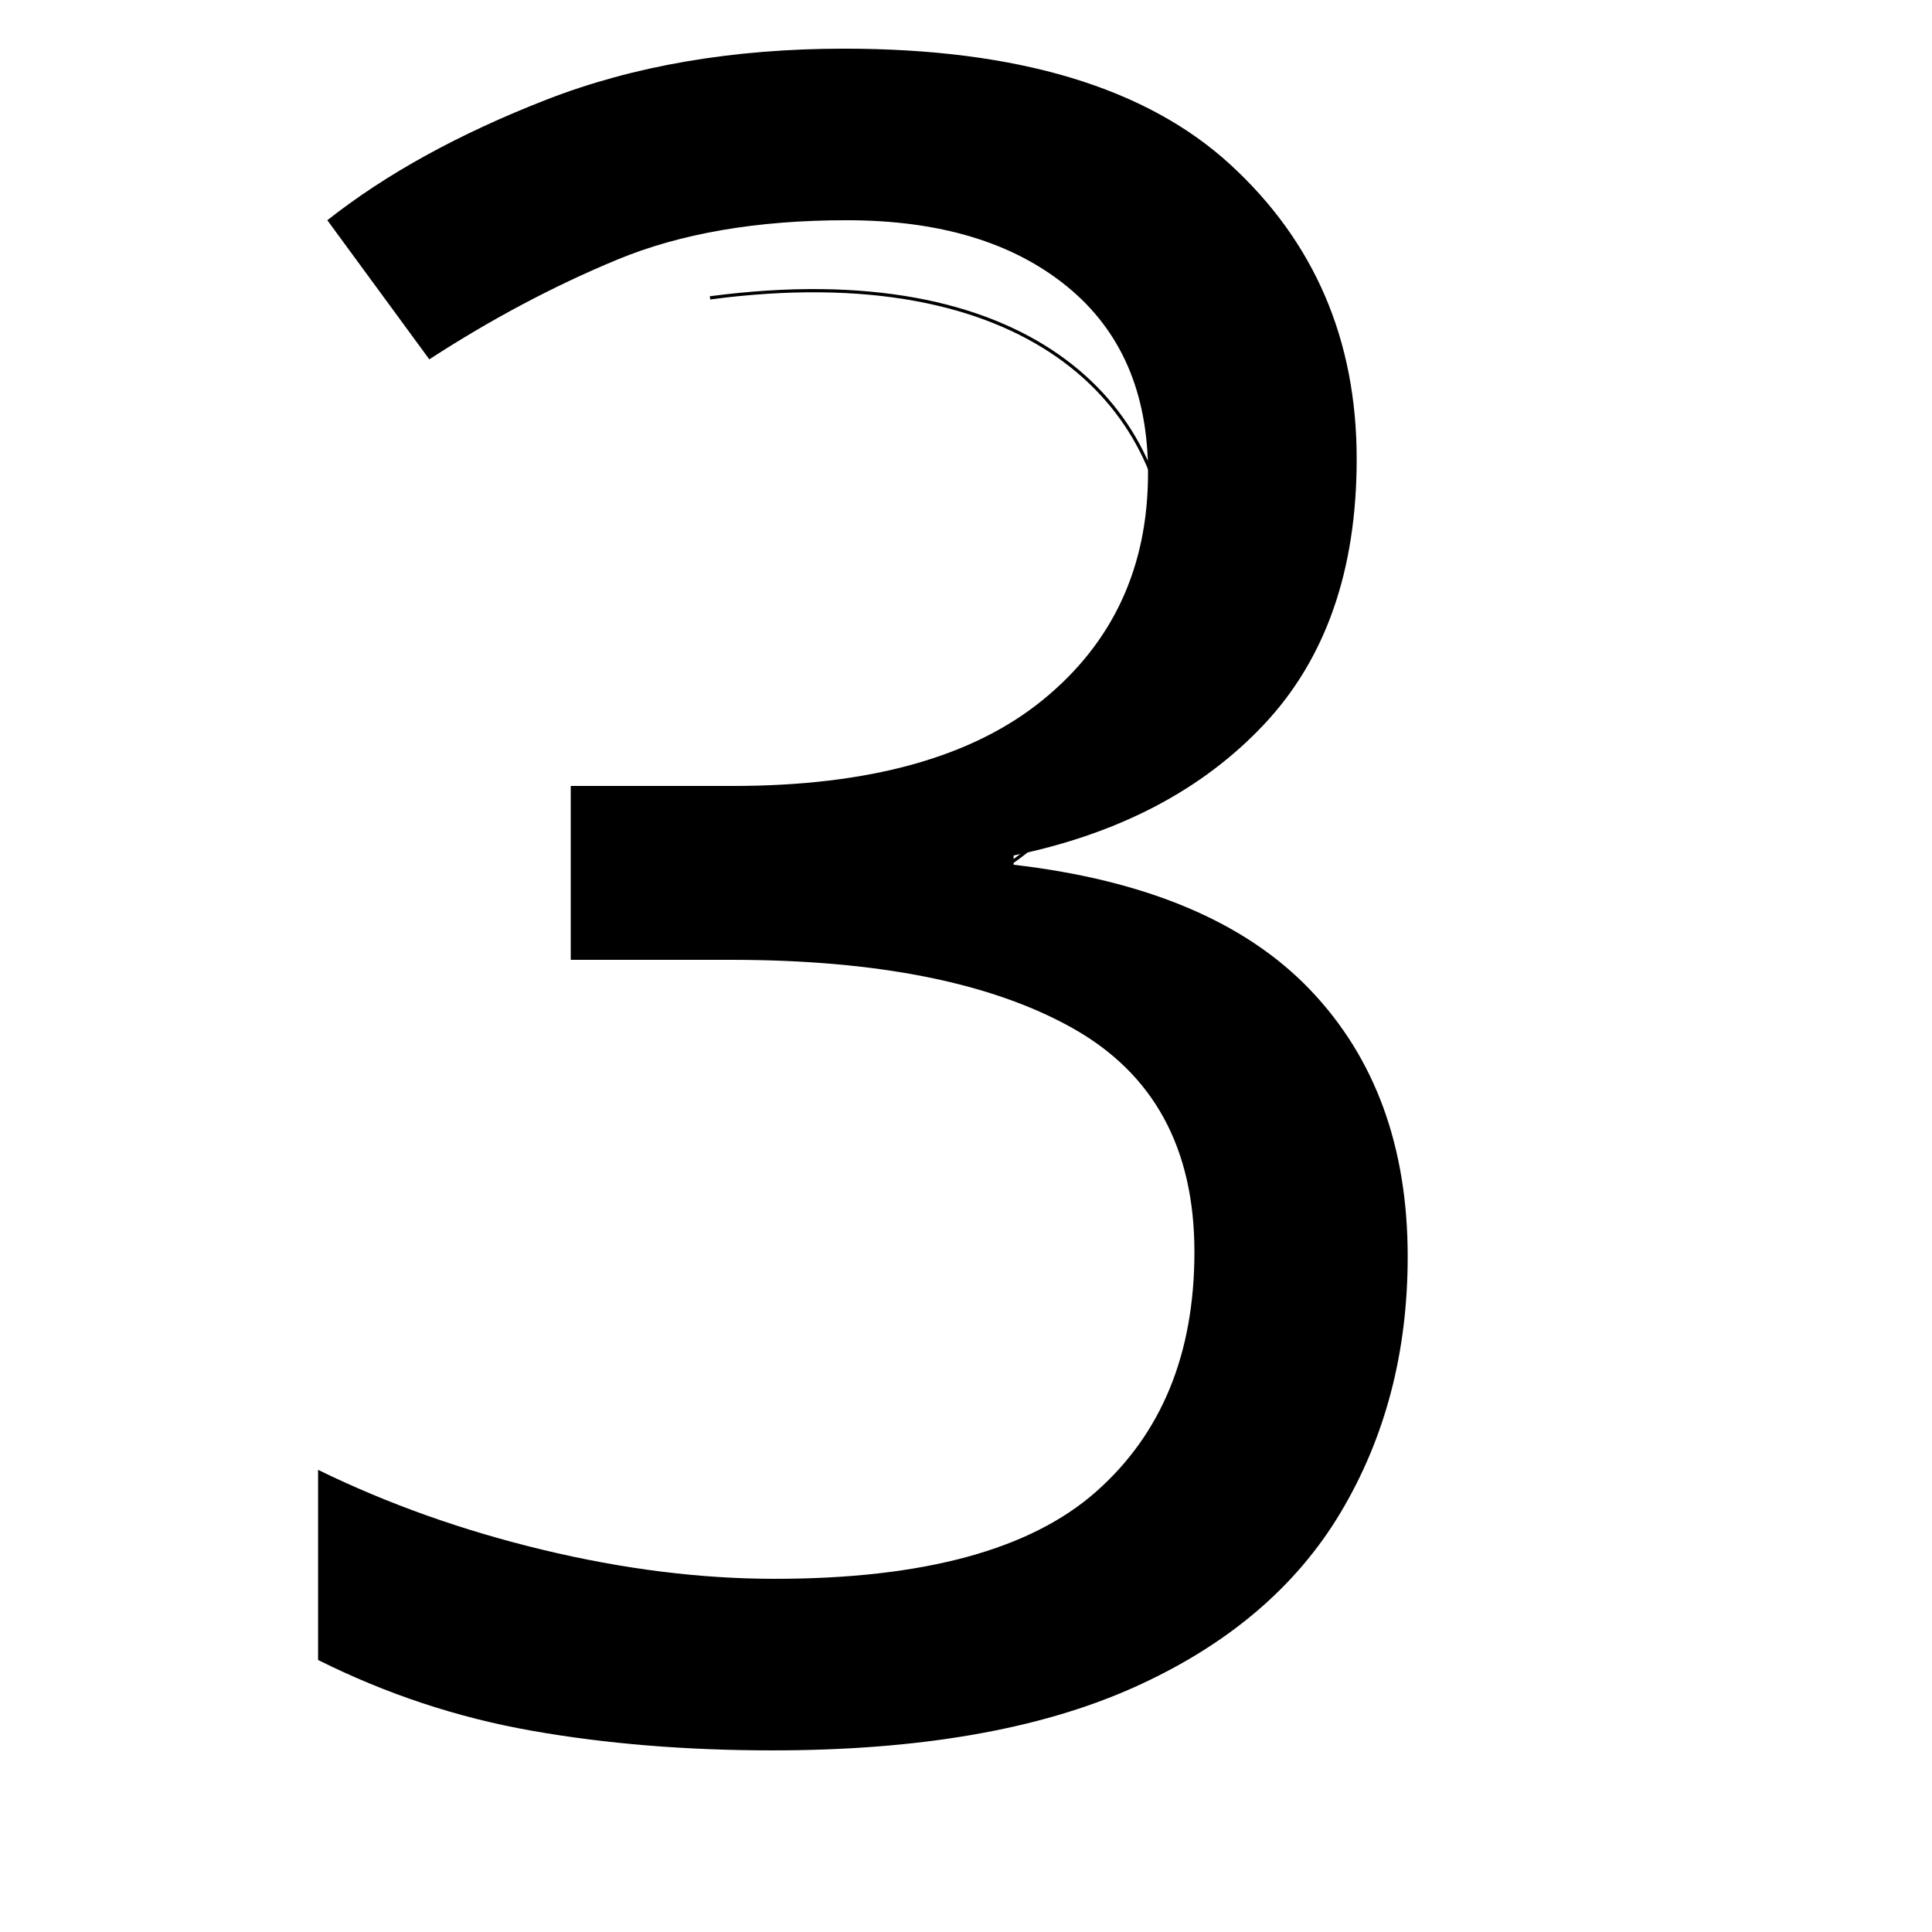
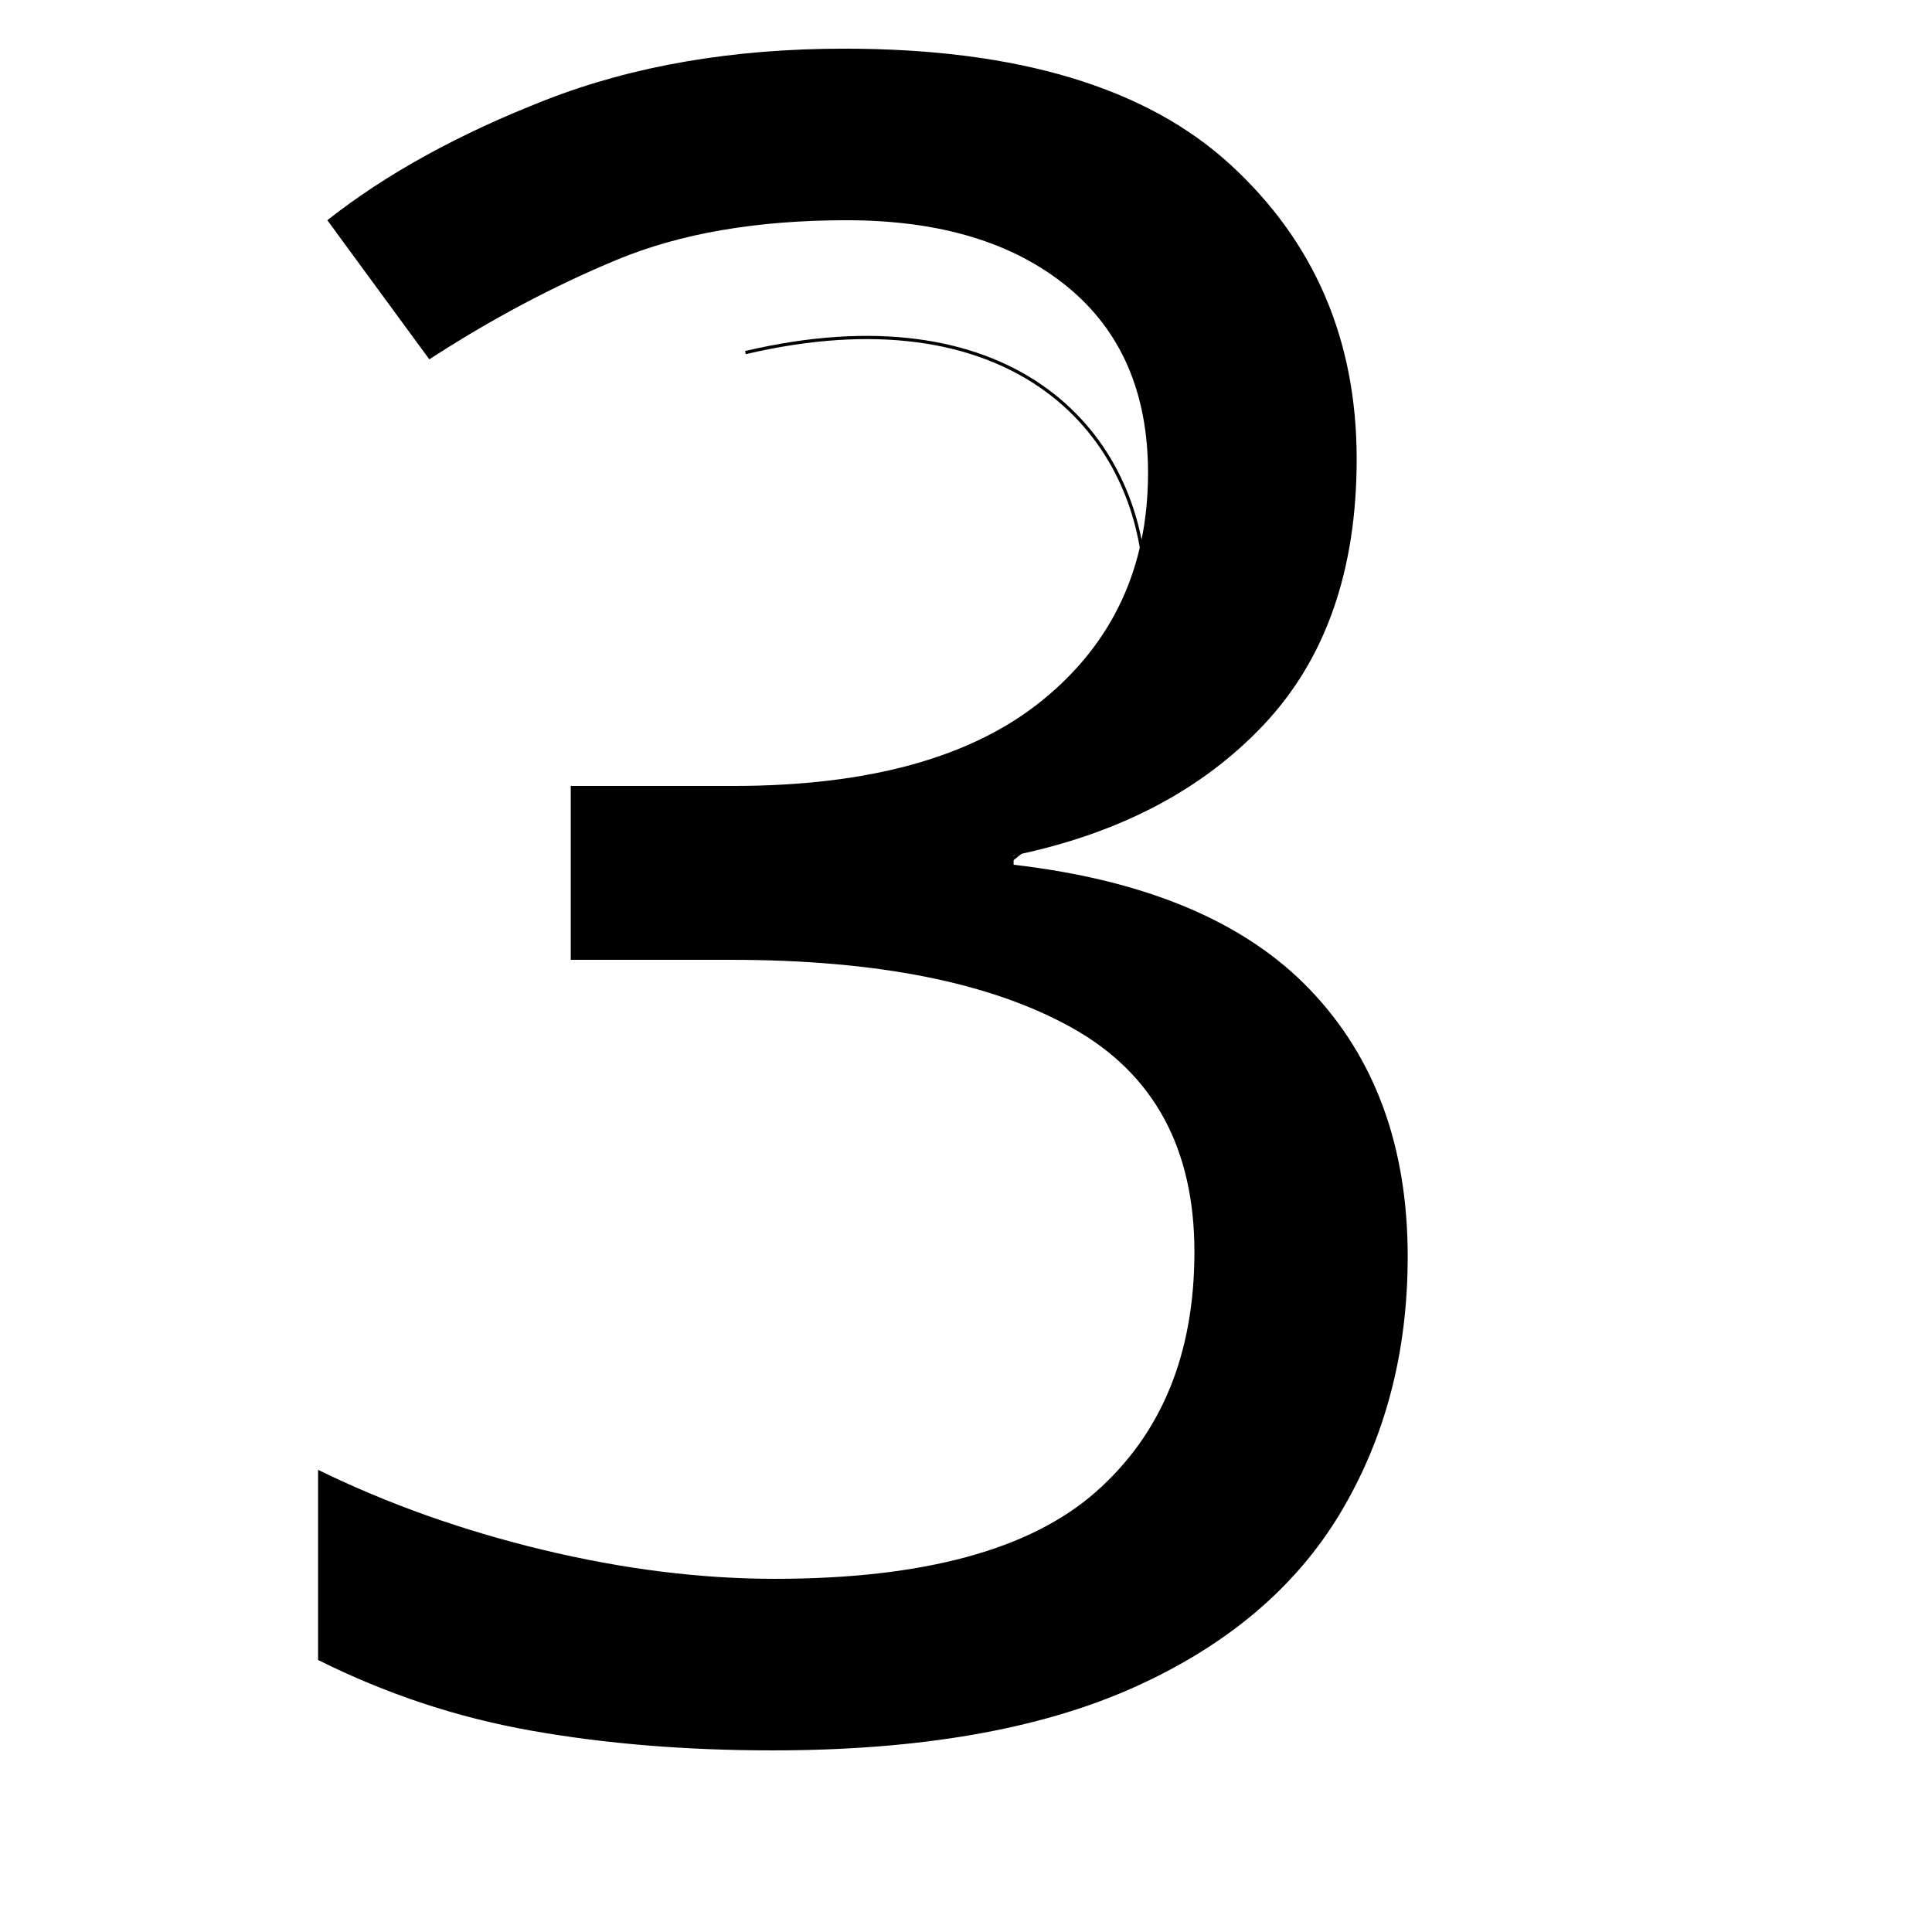
<svg xmlns="http://www.w3.org/2000/svg" version="1.1" id="Layer_1" x="0px" y="0px" width="600px" height="600px" viewBox="0 0 600 600" enable-background="new 0 0 600 600" xml:space="preserve">
  <text transform="matrix(1 0 0 1 66.375 536.3945)" font-family="'Raavi'" font-size="720">3</text>
-   <path fill="none" stroke="#000000" stroke-miterlimit="10" d="M220.5,92.5c197-26,174,184,29,199c237,8.5,114,324-104,208" />
+   <path fill="none" stroke="#000000" stroke-miterlimit="10" d="M231.5,109.5c162-38,163,167,18,182c237,8.5,128,324-90,208" />
</svg>
